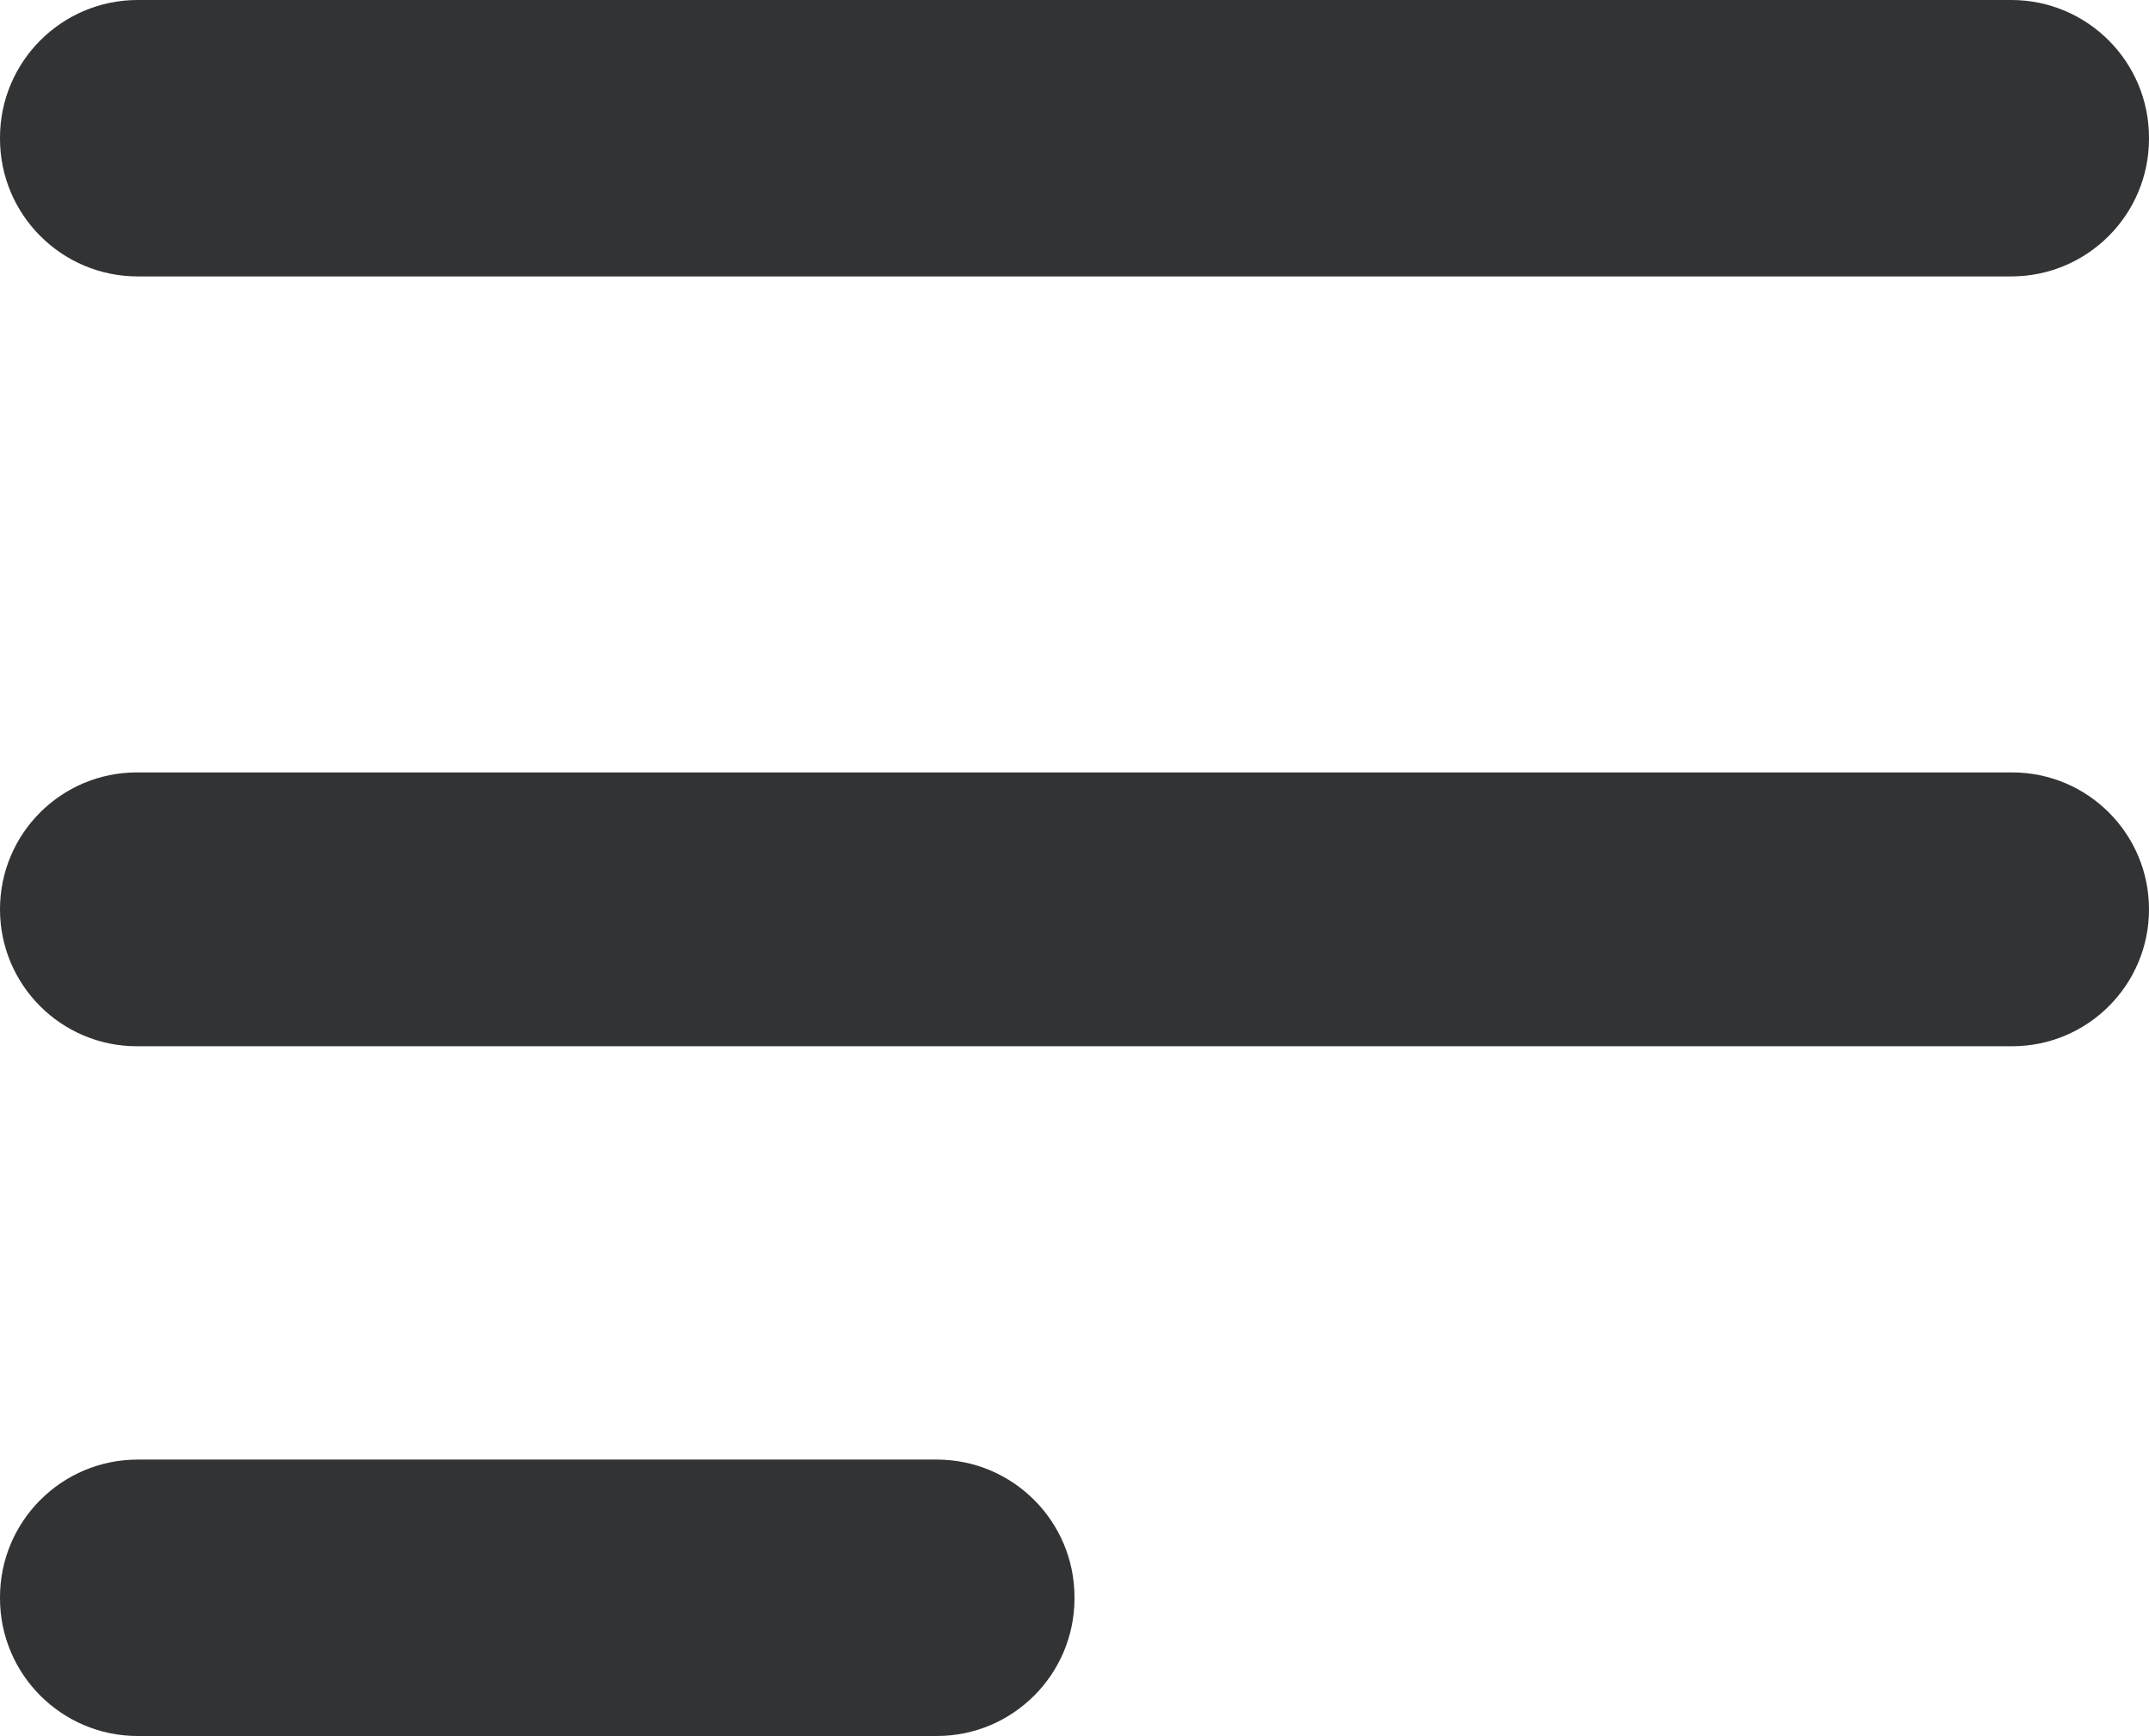
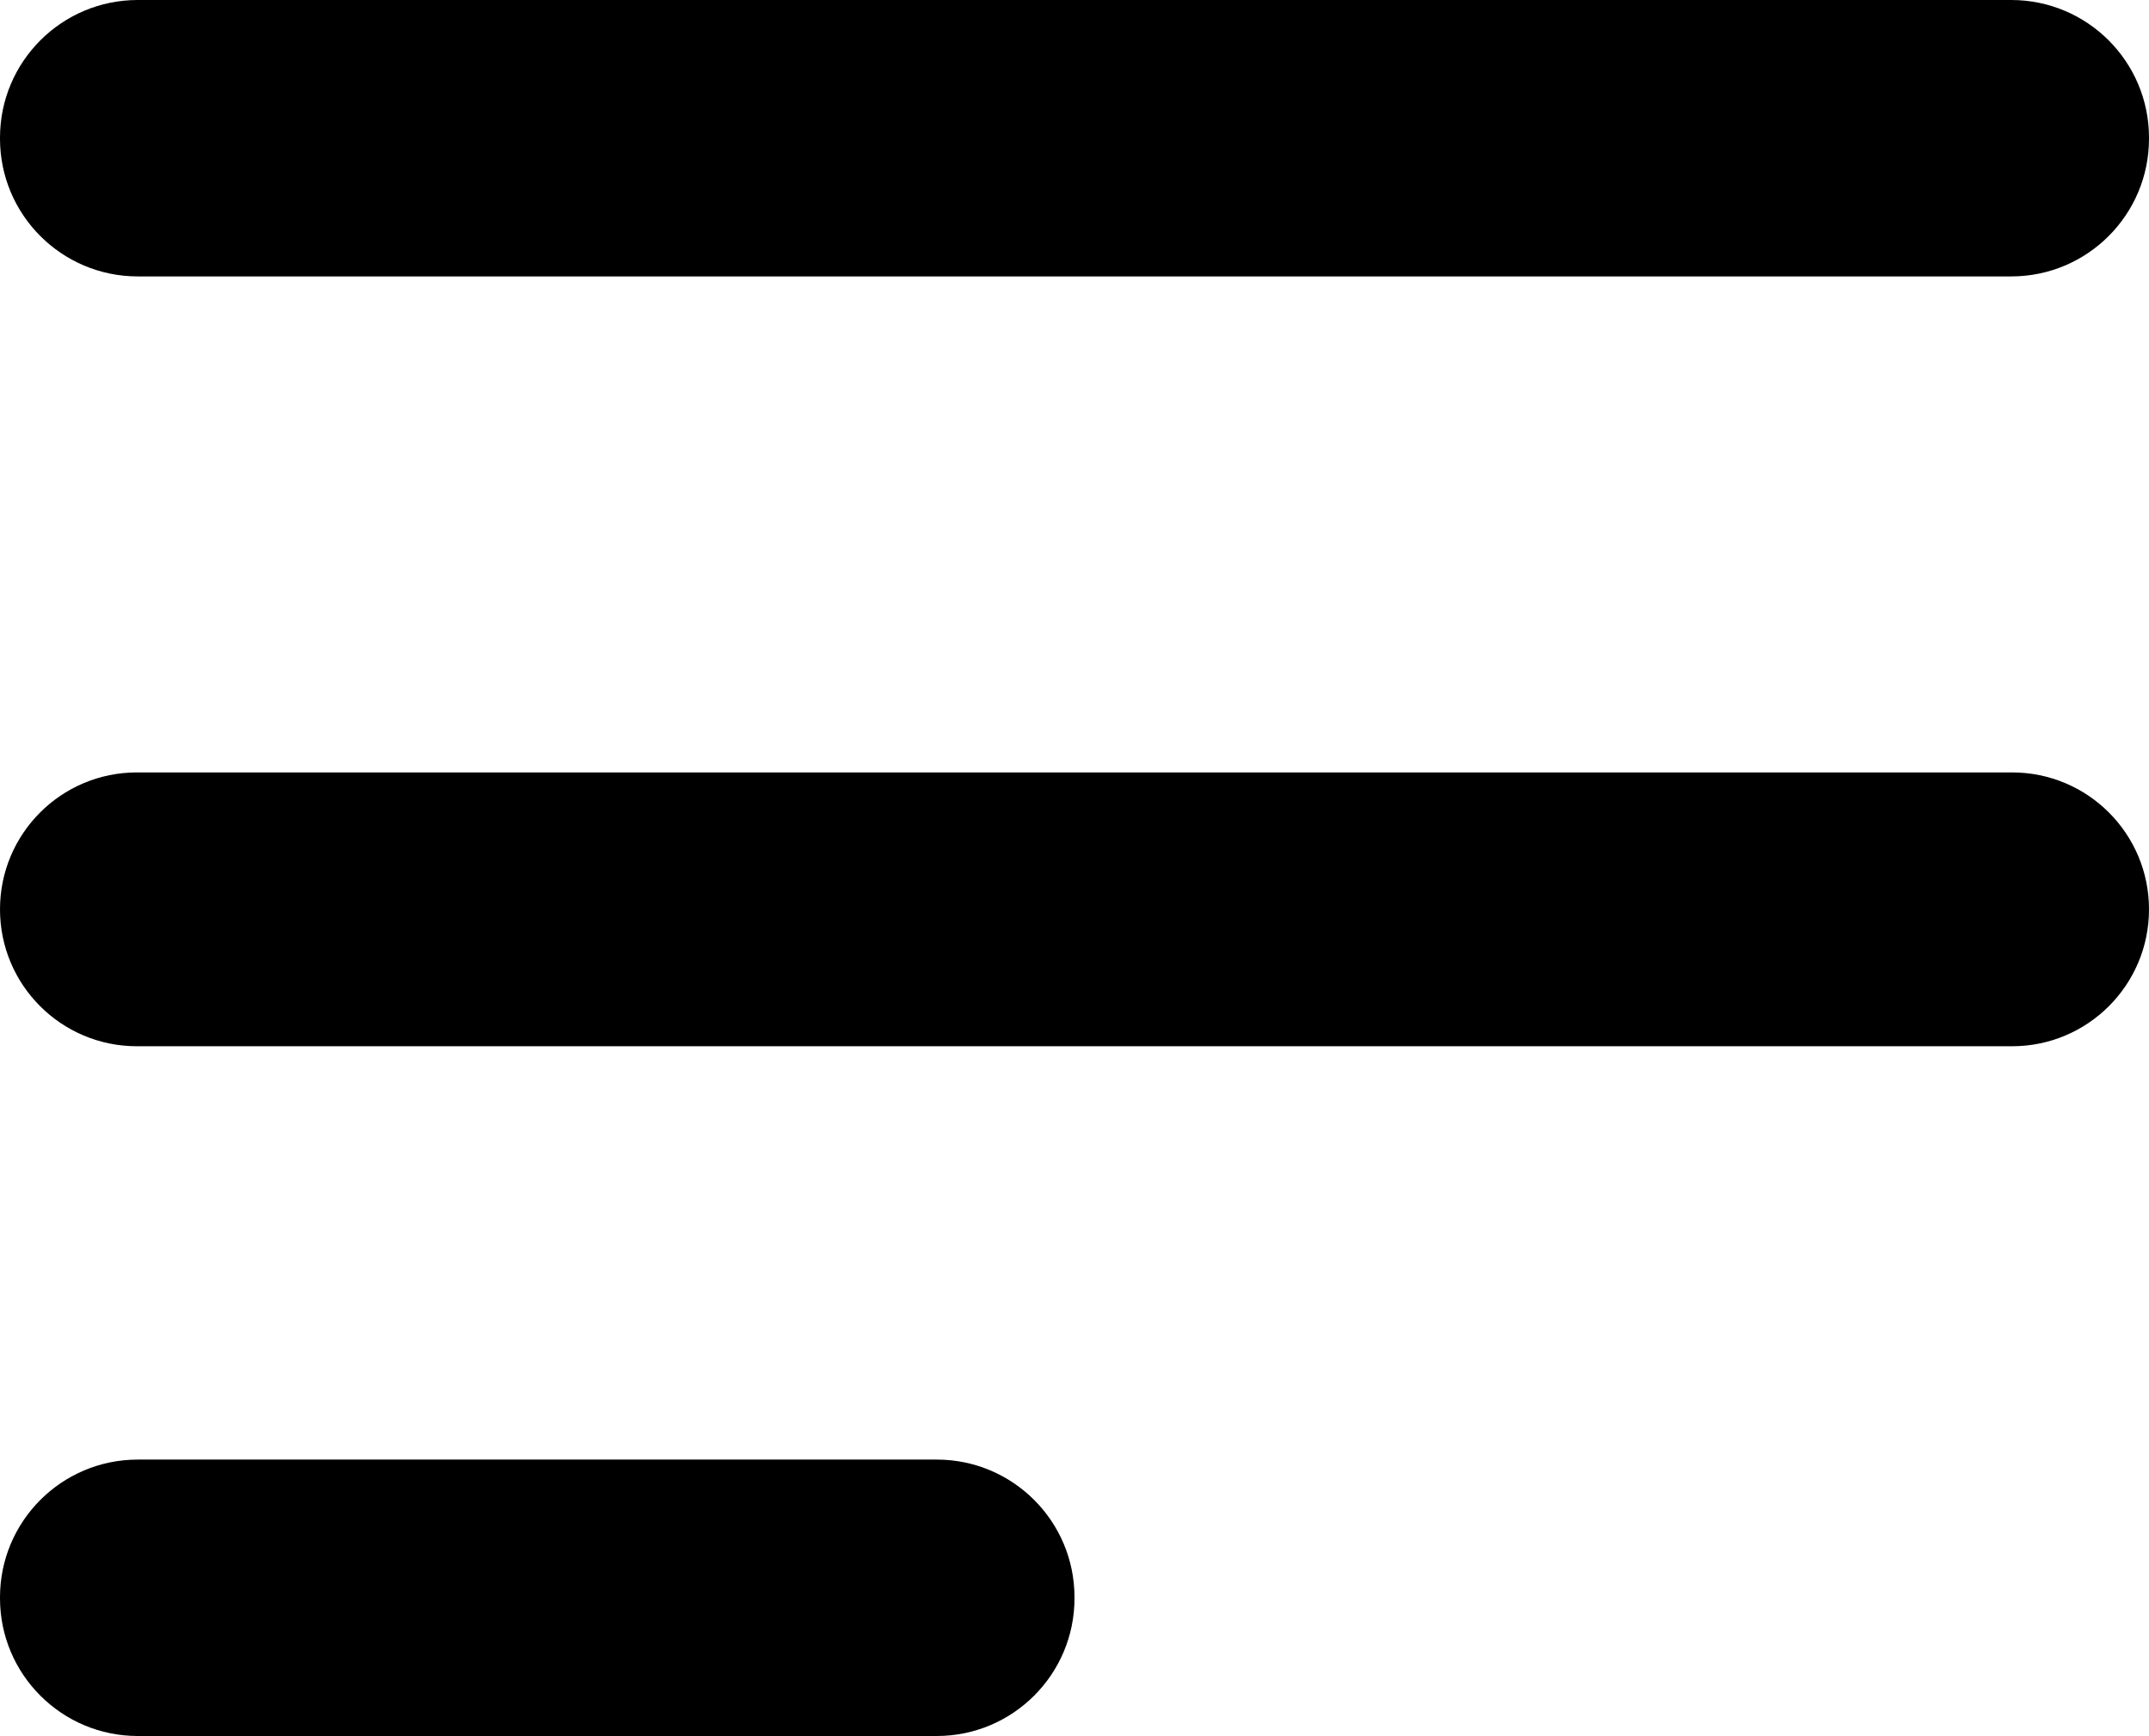
<svg xmlns="http://www.w3.org/2000/svg" width="500" height="404" viewBox="0 0 500 404">
-   <defs>
-     <style>
-       .cls-1 {
-         fill: #323335;
-         fill-rule: evenodd;
-       }
-     </style>
-   </defs>
  <path class="cls-1" d="M32.051,0h435.9A32.051,32.051,0,0,1,500,32.051v0.225a32.051,32.051,0,0,1-32.051,32.051H32.051A32.051,32.051,0,0,1,0,32.276V32.051A32.051,32.051,0,0,1,32.051,0Z" />
  <path id="Rectangle_3_copy" data-name="Rectangle 3 copy" class="cls-1" d="M31.851,179.756h436.3A31.851,31.851,0,0,1,500,211.607v0.024a31.851,31.851,0,0,1-31.851,31.851H31.851A31.851,31.851,0,0,1,0,211.631v-0.024A31.851,31.851,0,0,1,31.851,179.756Z" />
  <path id="Rectangle_3_copy_2" data-name="Rectangle 3 copy 2" class="cls-1" d="M32.051,339.673h185.9A32.051,32.051,0,0,1,250,371.724v0.225A32.051,32.051,0,0,1,217.949,404H32.051A32.051,32.051,0,0,1,0,371.949v-0.225A32.051,32.051,0,0,1,32.051,339.673Z" />
</svg>
